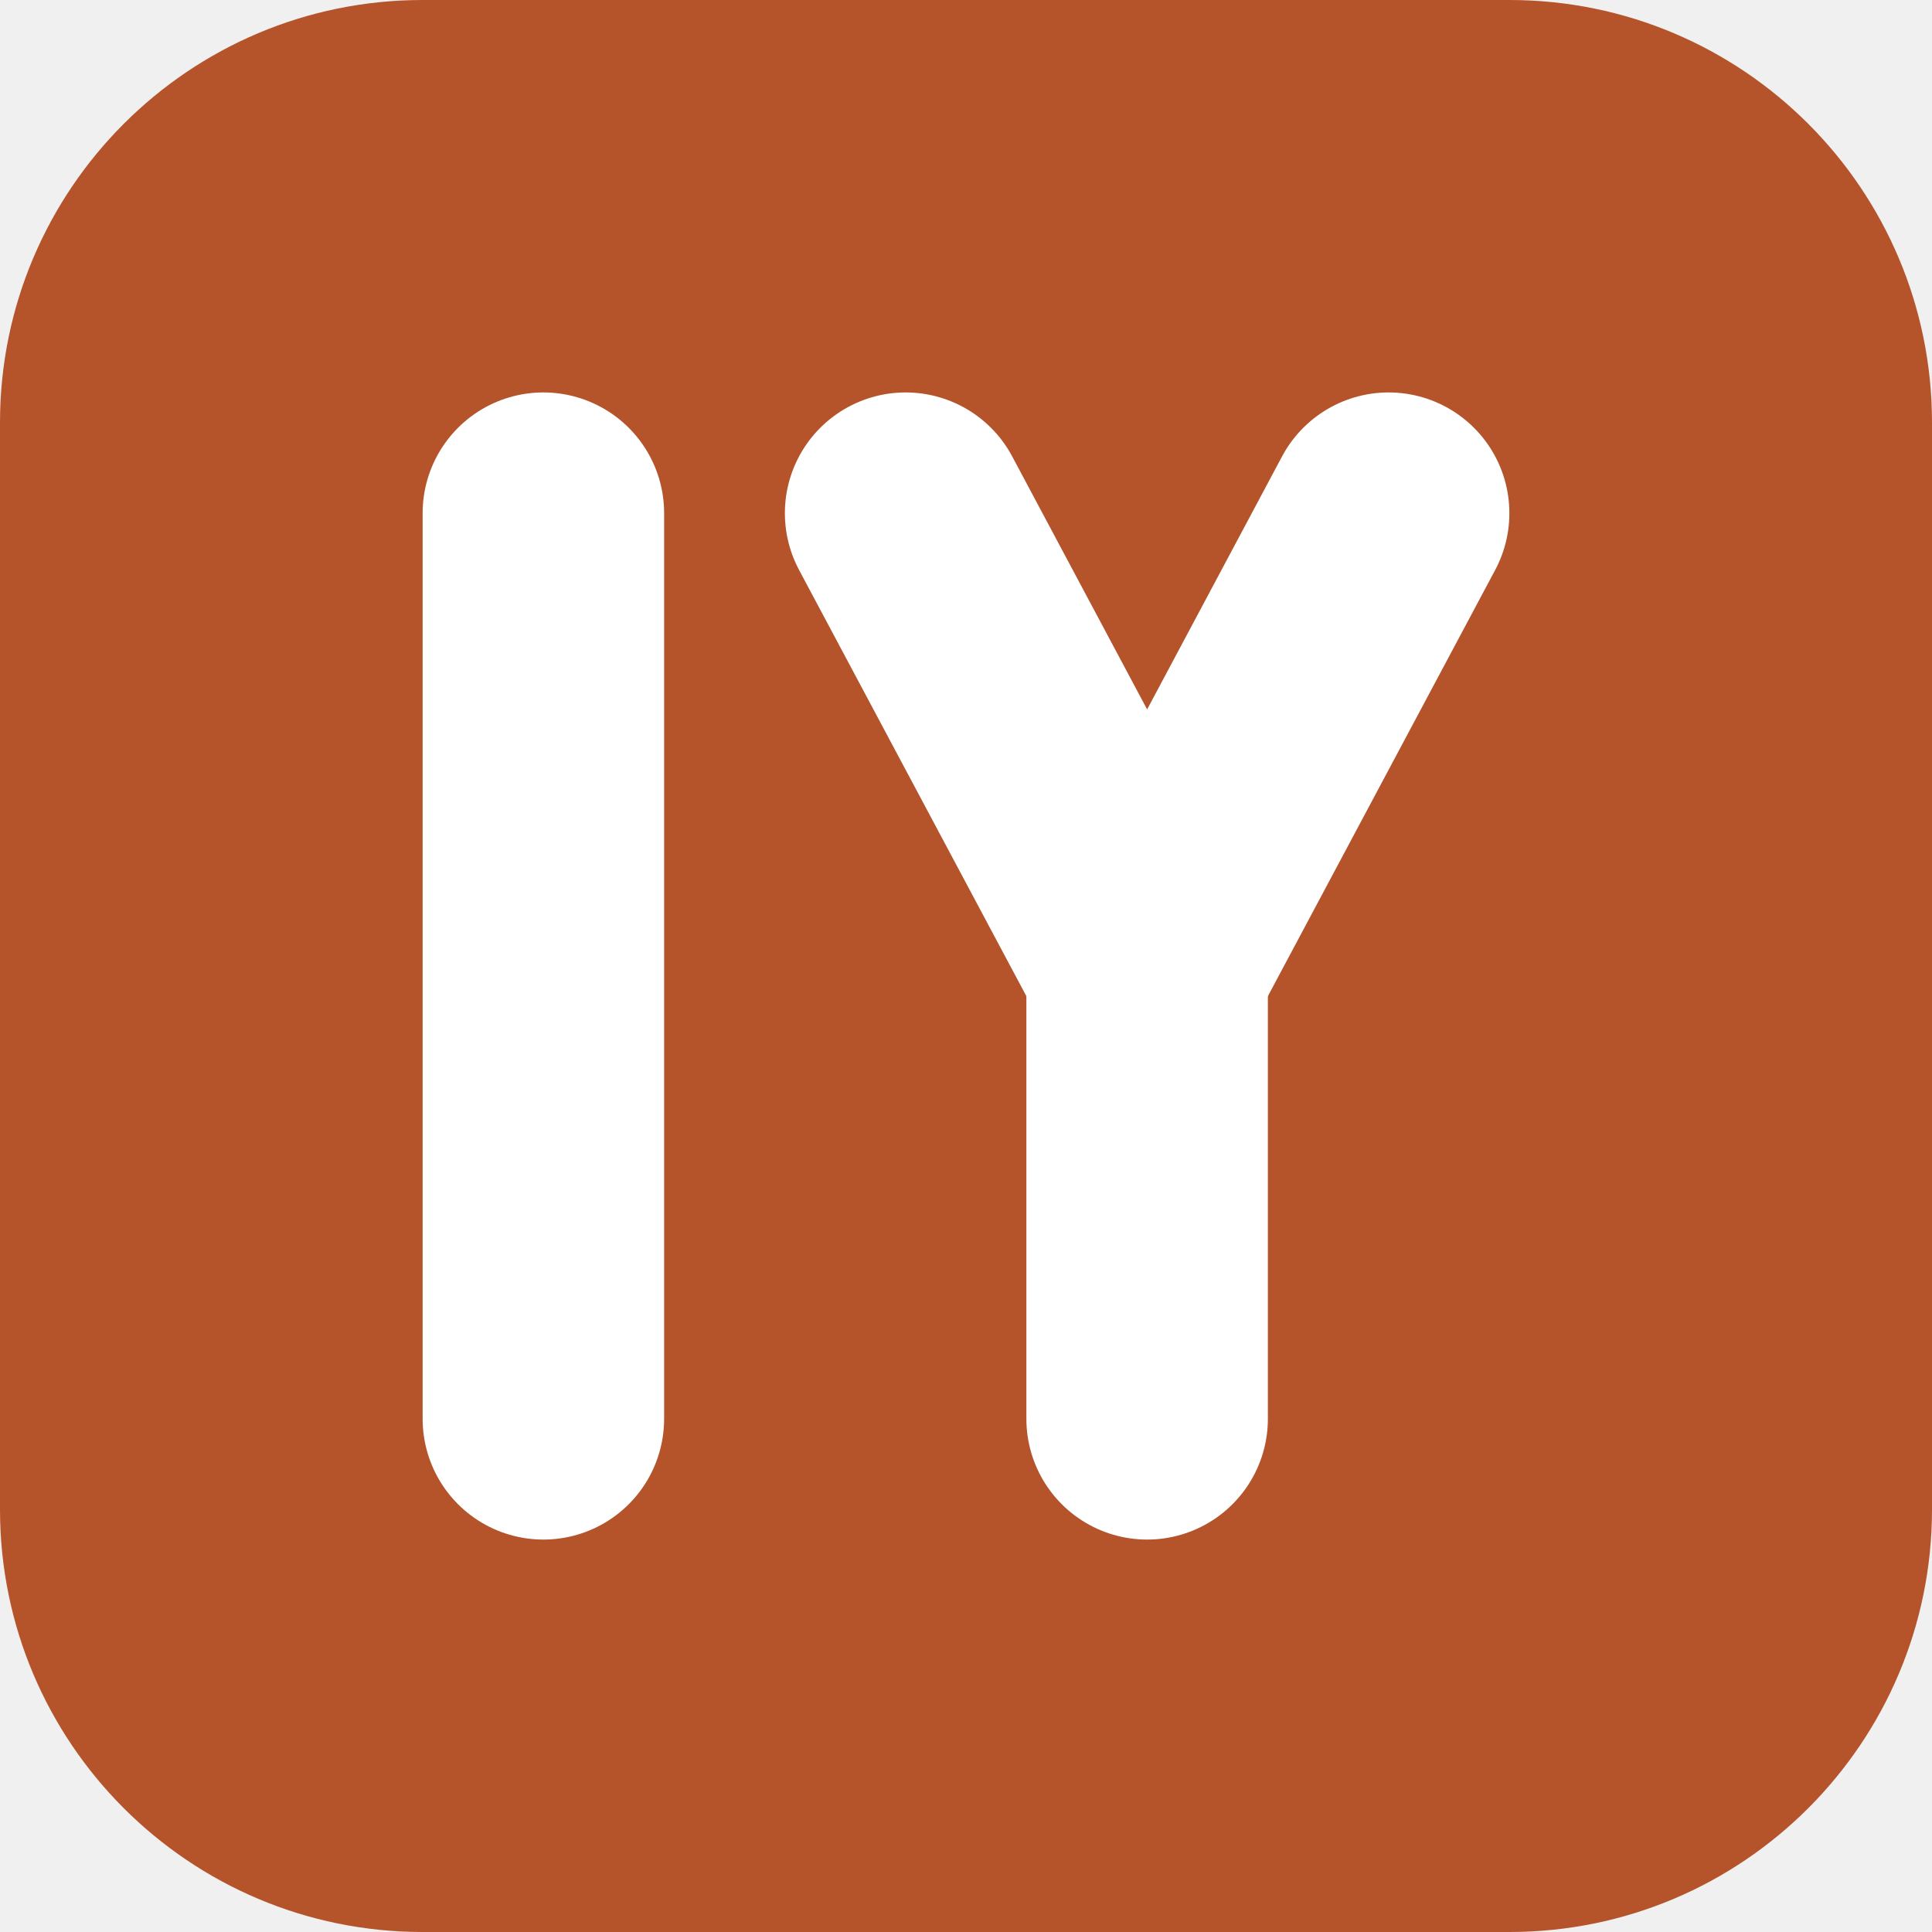
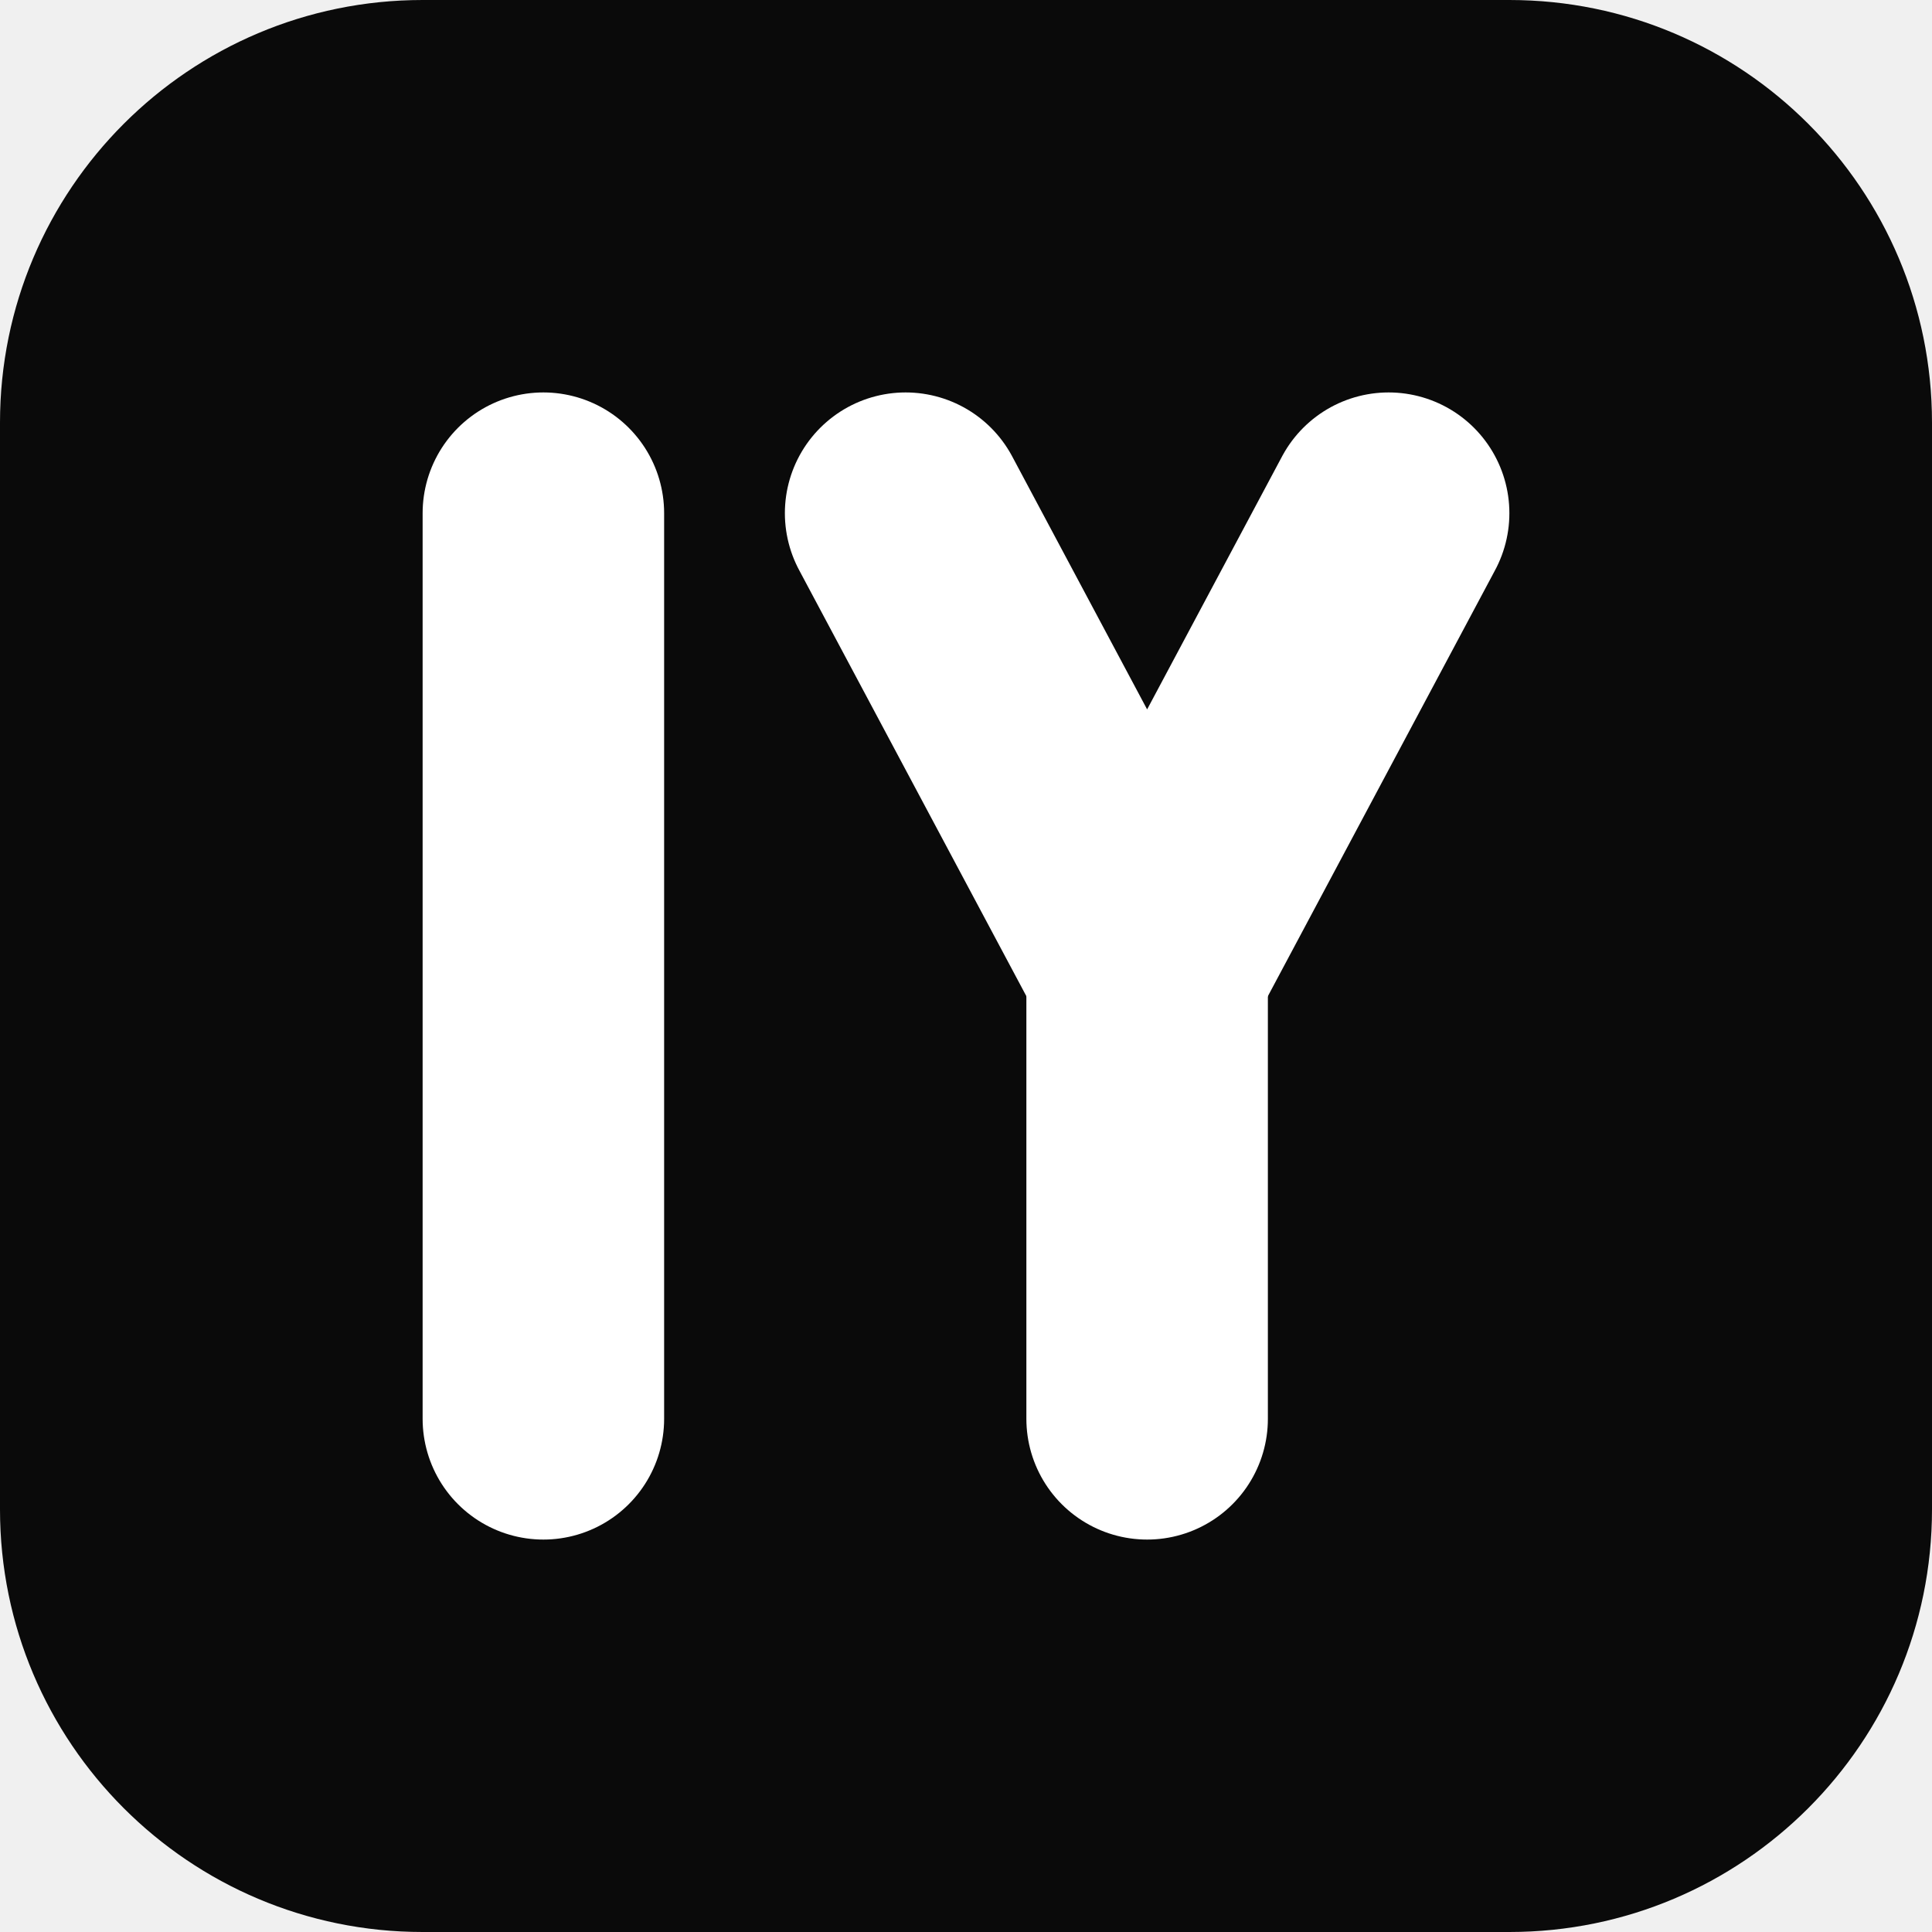
<svg xmlns="http://www.w3.org/2000/svg" width="32" height="32" viewBox="0 0 32 32" fill="none">
-   <rect width="32" height="32" rx="7" fill="#B5532B" />
+   <rect width="32" height="32" rx="7" fill="#0A0A0A" />
  <g fill="none" stroke="#FFFFFF" stroke-width="4" stroke-linecap="round" stroke-linejoin="round">
    <path d="M9 8.5 V23.5" />
    <path d="M15 8.5 L19 16 L23 8.5" />
    <path d="M19 16 V23.5" />
  </g>
</svg>
